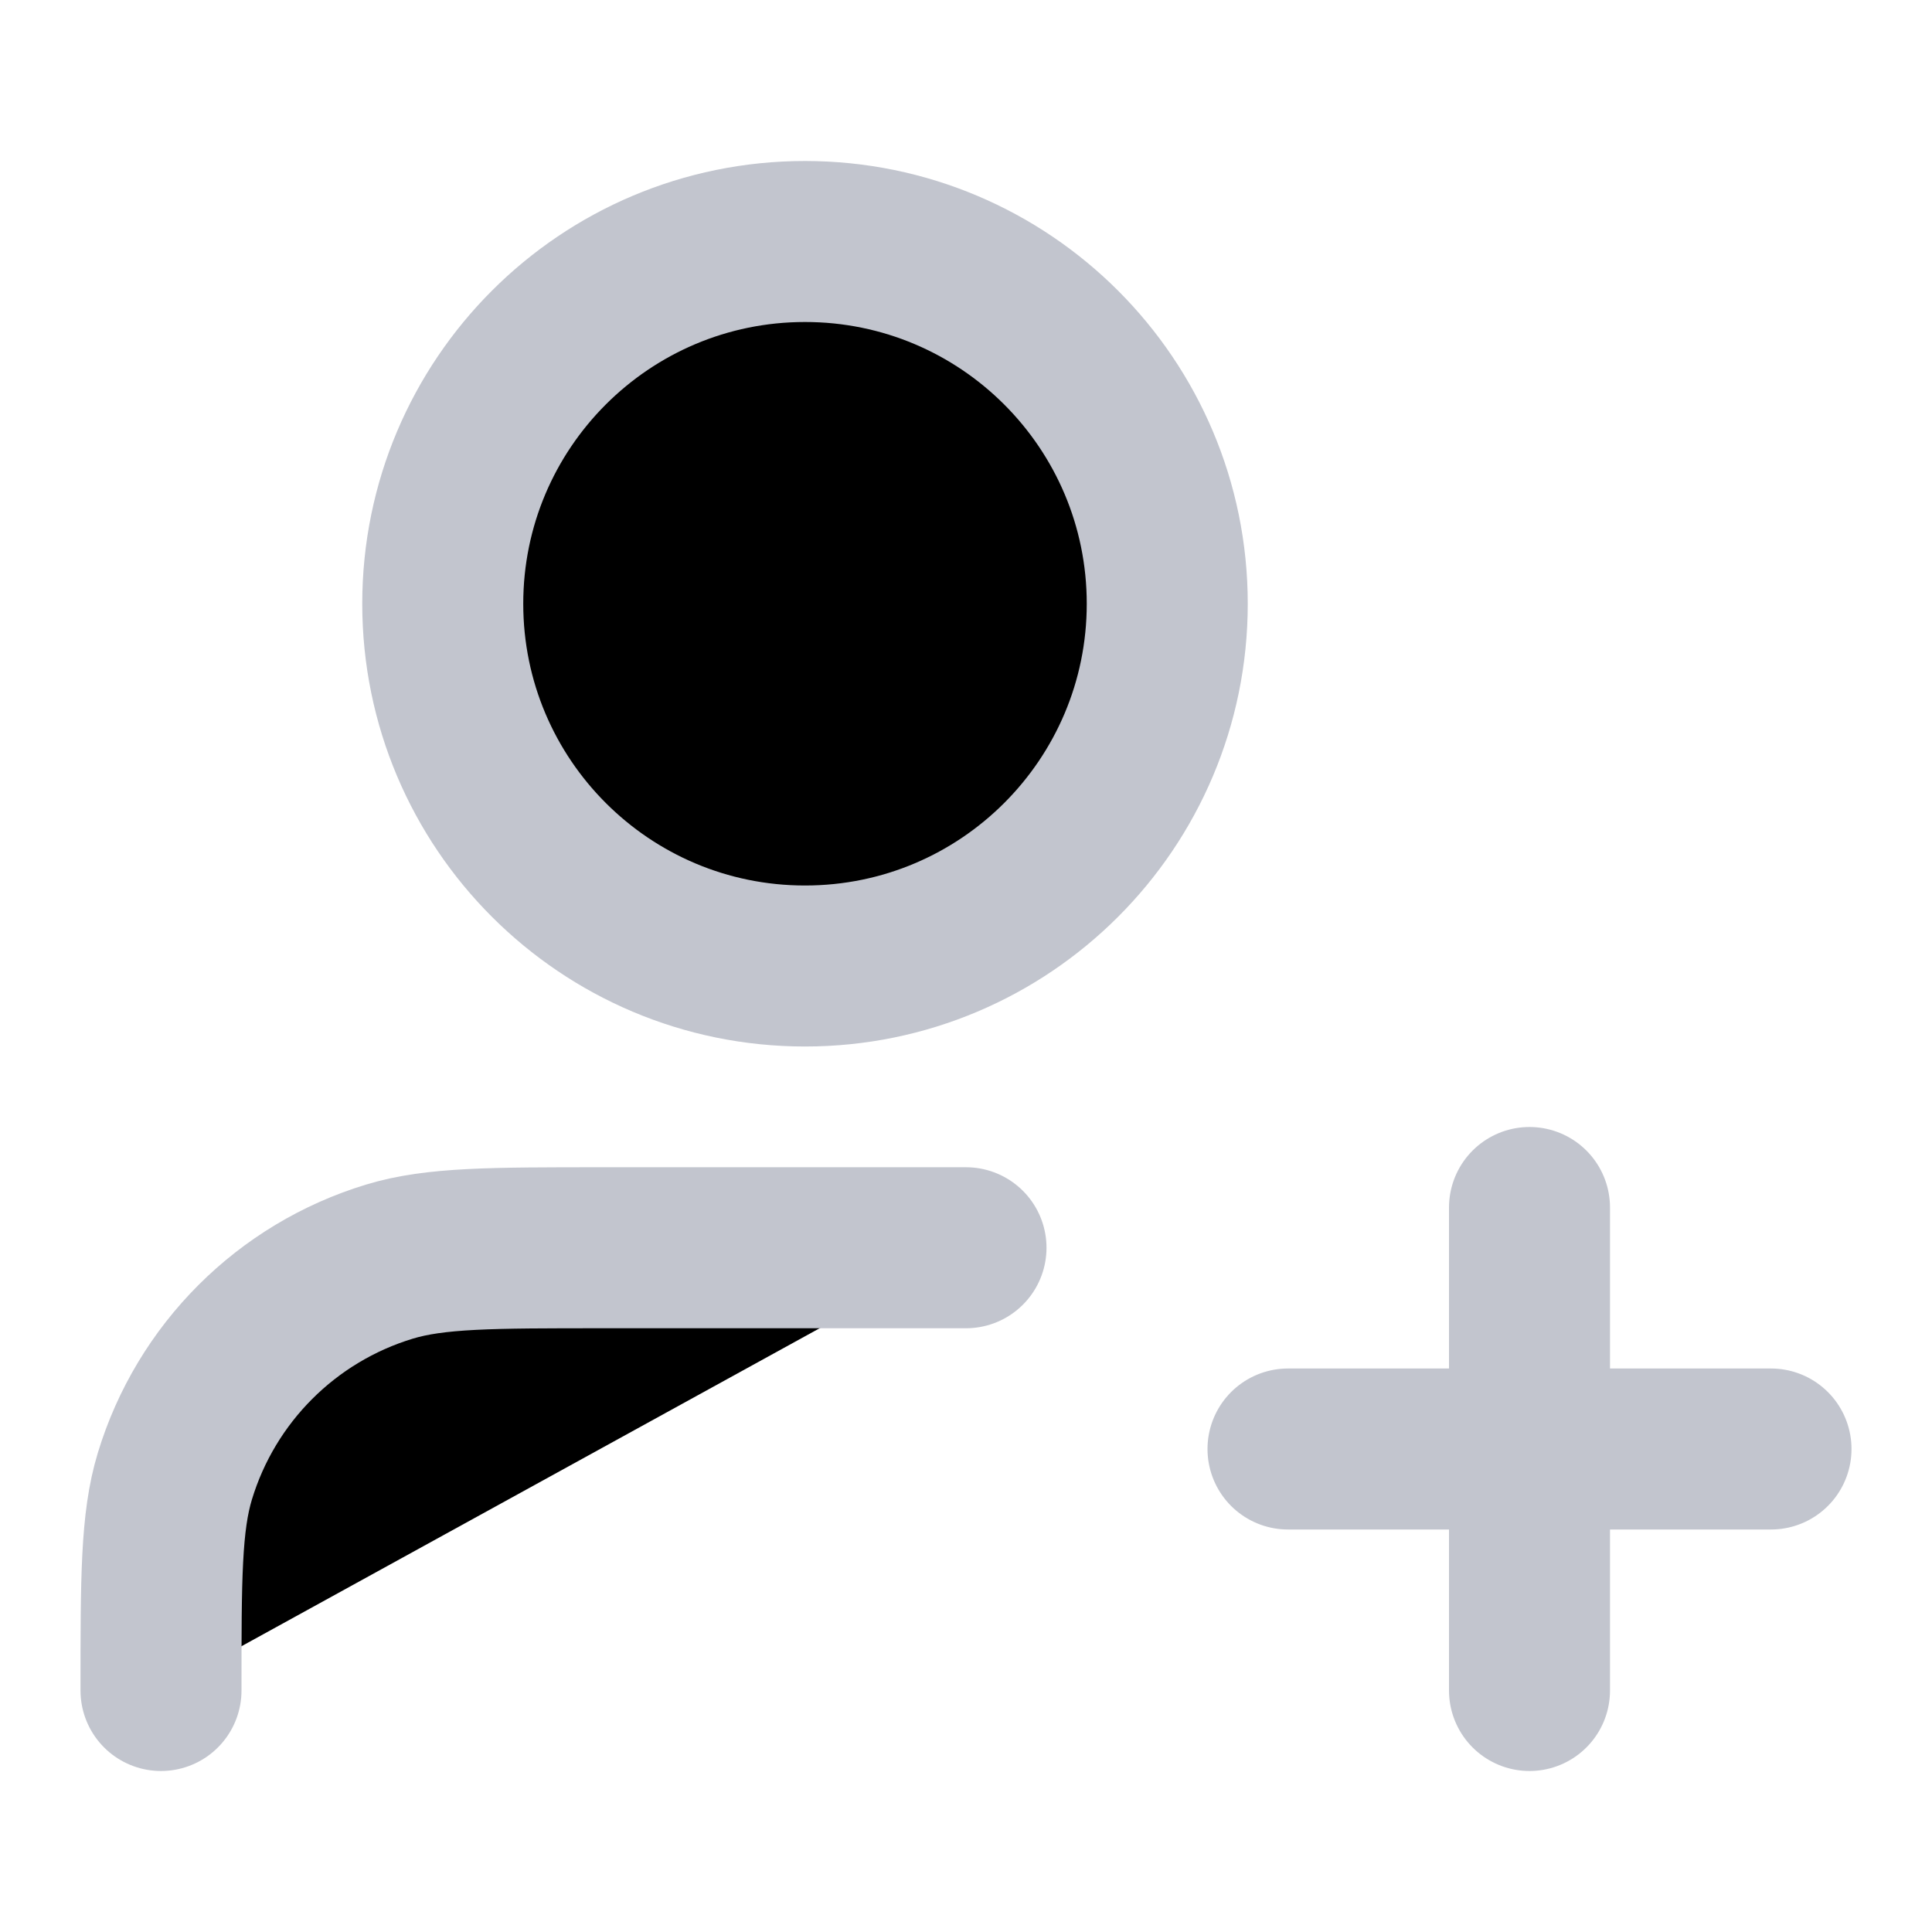
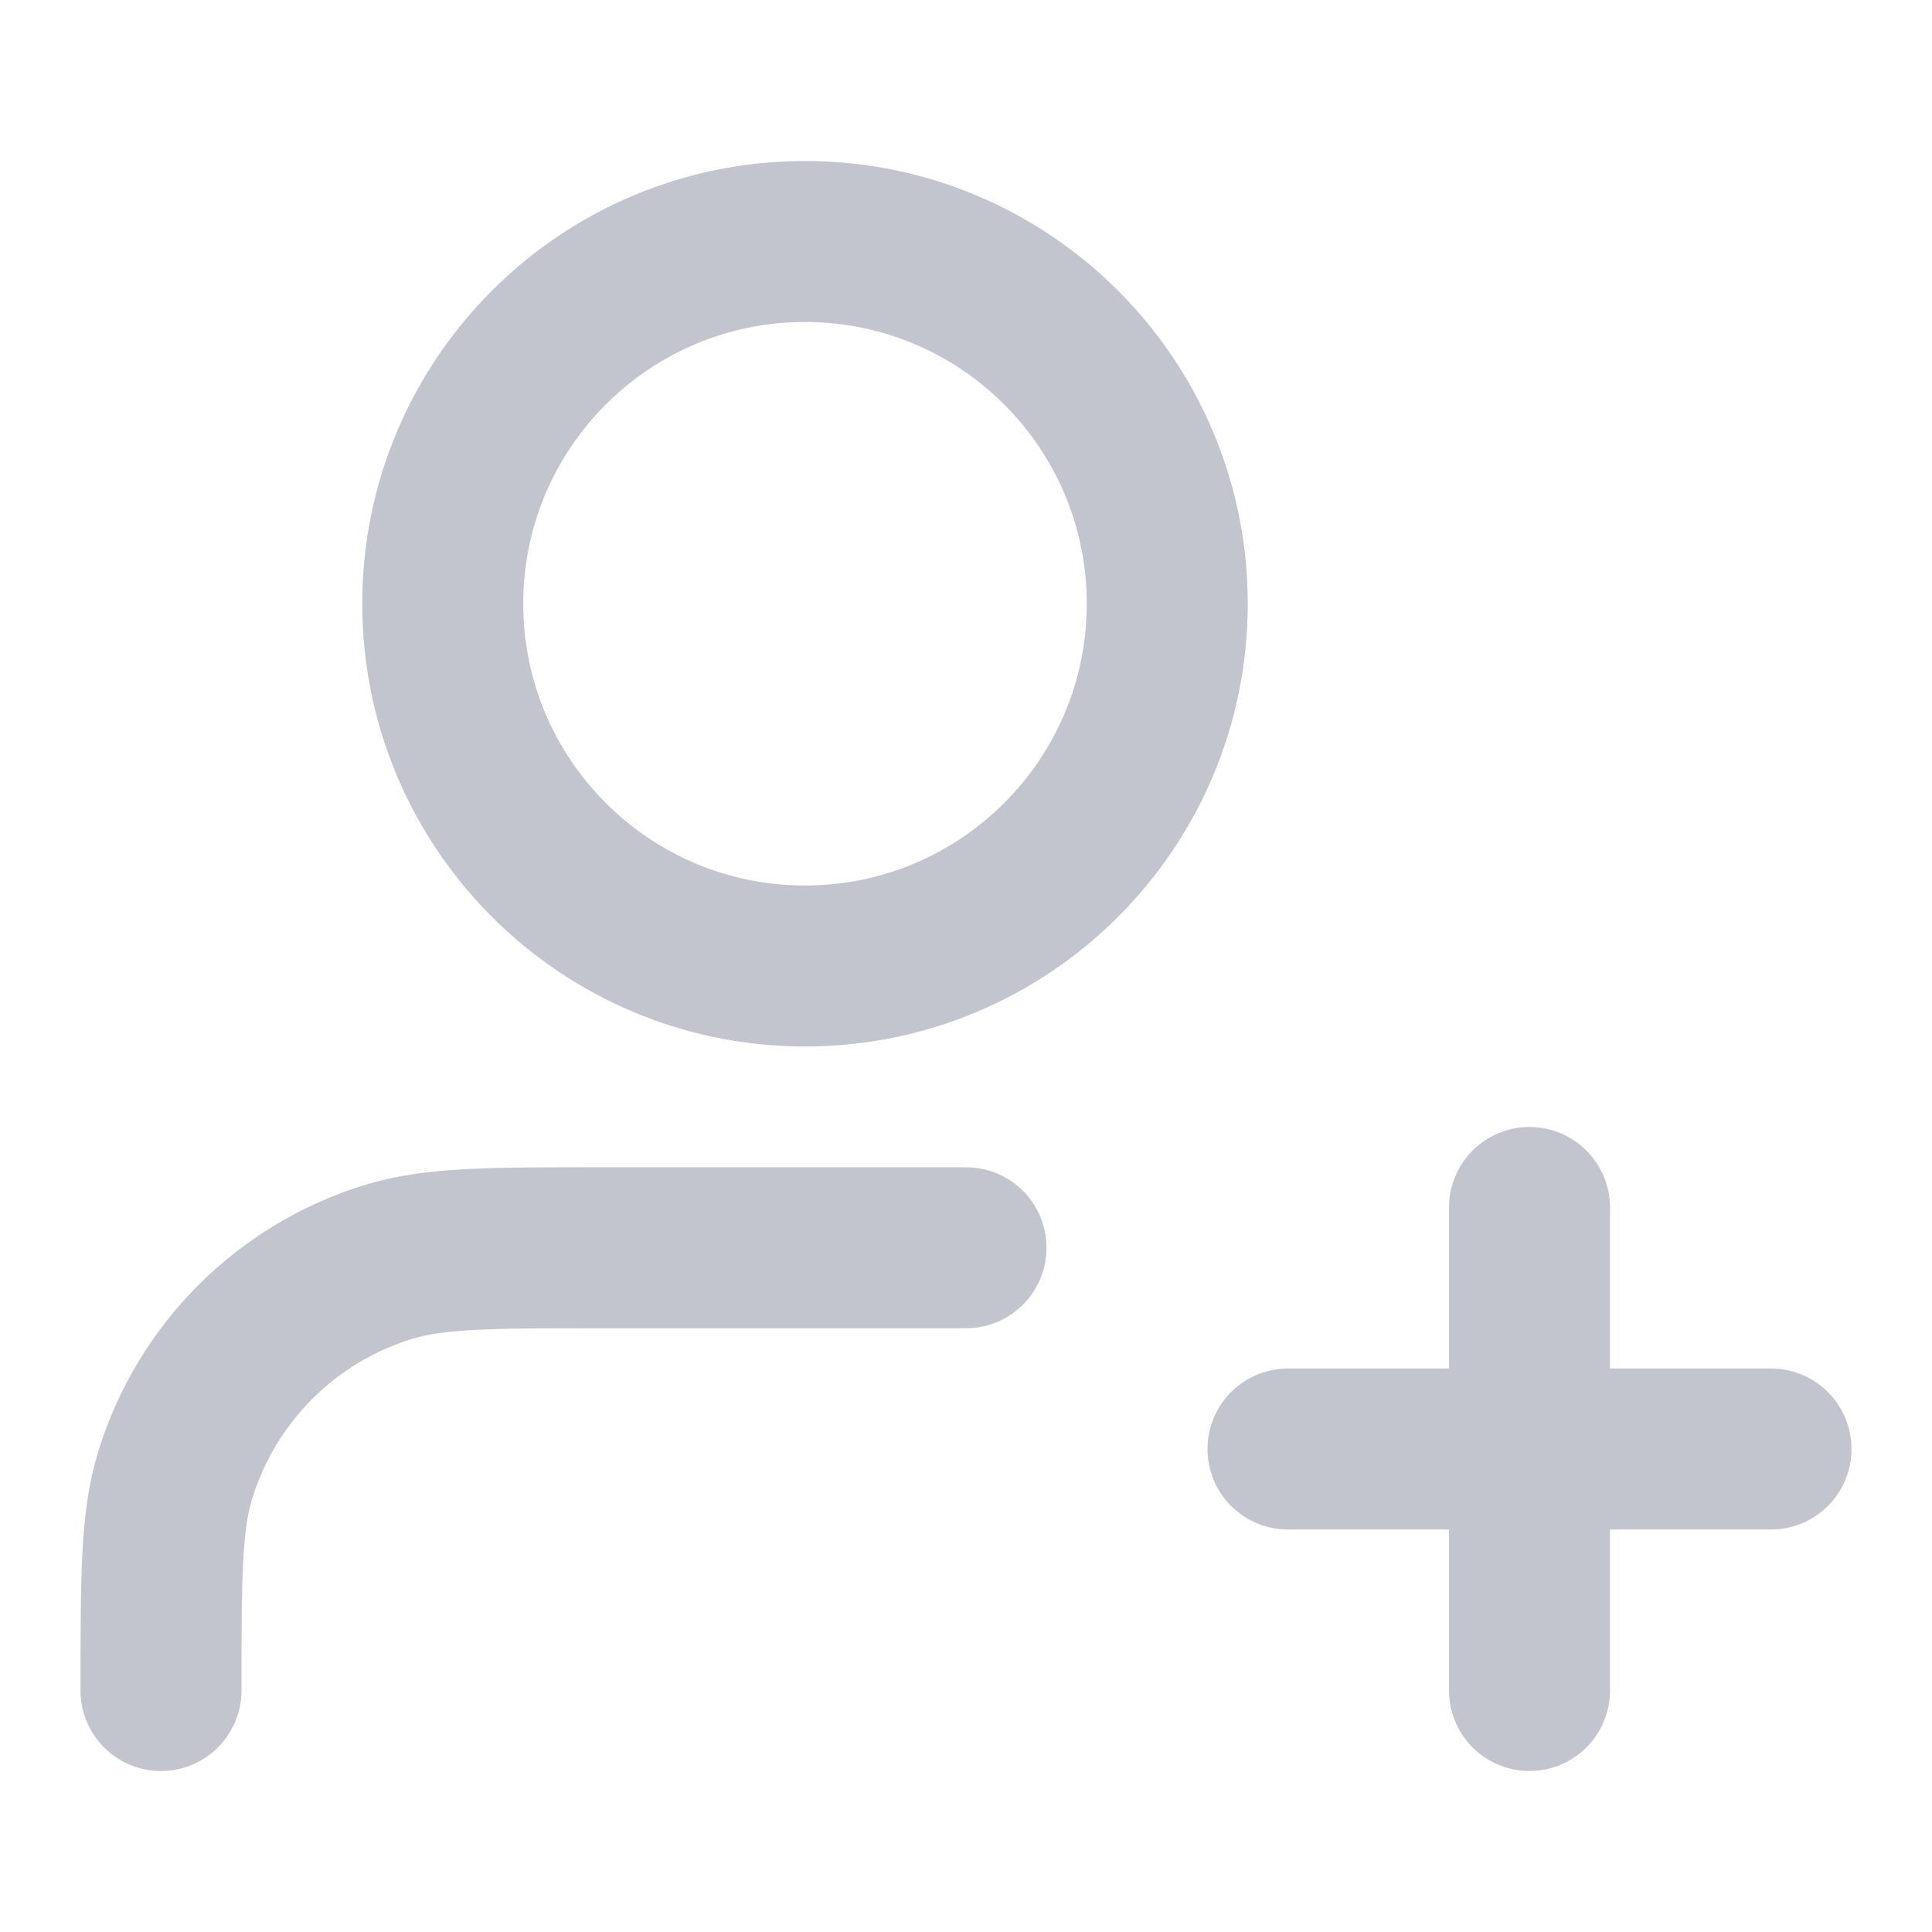
- <svg xmlns="http://www.w3.org/2000/svg" viewBox="0 0 18 18" fill="currentColor">
+ <svg xmlns="http://www.w3.org/2000/svg" viewBox="0 0 18 18" fill="none">
  <g id="user-plus-01">
    <path id="Icon" d="M9 11.625H5.625C4.578 11.625 4.055 11.625 3.629 11.754C2.67 12.045 1.92 12.795 1.629 13.754C1.5 14.18 1.5 14.703 1.5 15.75M14.25 15.75V11.25M12 13.5H16.5M10.875 5.625C10.875 7.489 9.364 9 7.5 9C5.636 9 4.125 7.489 4.125 5.625C4.125 3.761 5.636 2.25 7.5 2.25C9.364 2.25 10.875 3.761 10.875 5.625Z" stroke="#C2C5CE" stroke-width="1.5" stroke-linecap="round" stroke-linejoin="round" />
  </g>
</svg>
